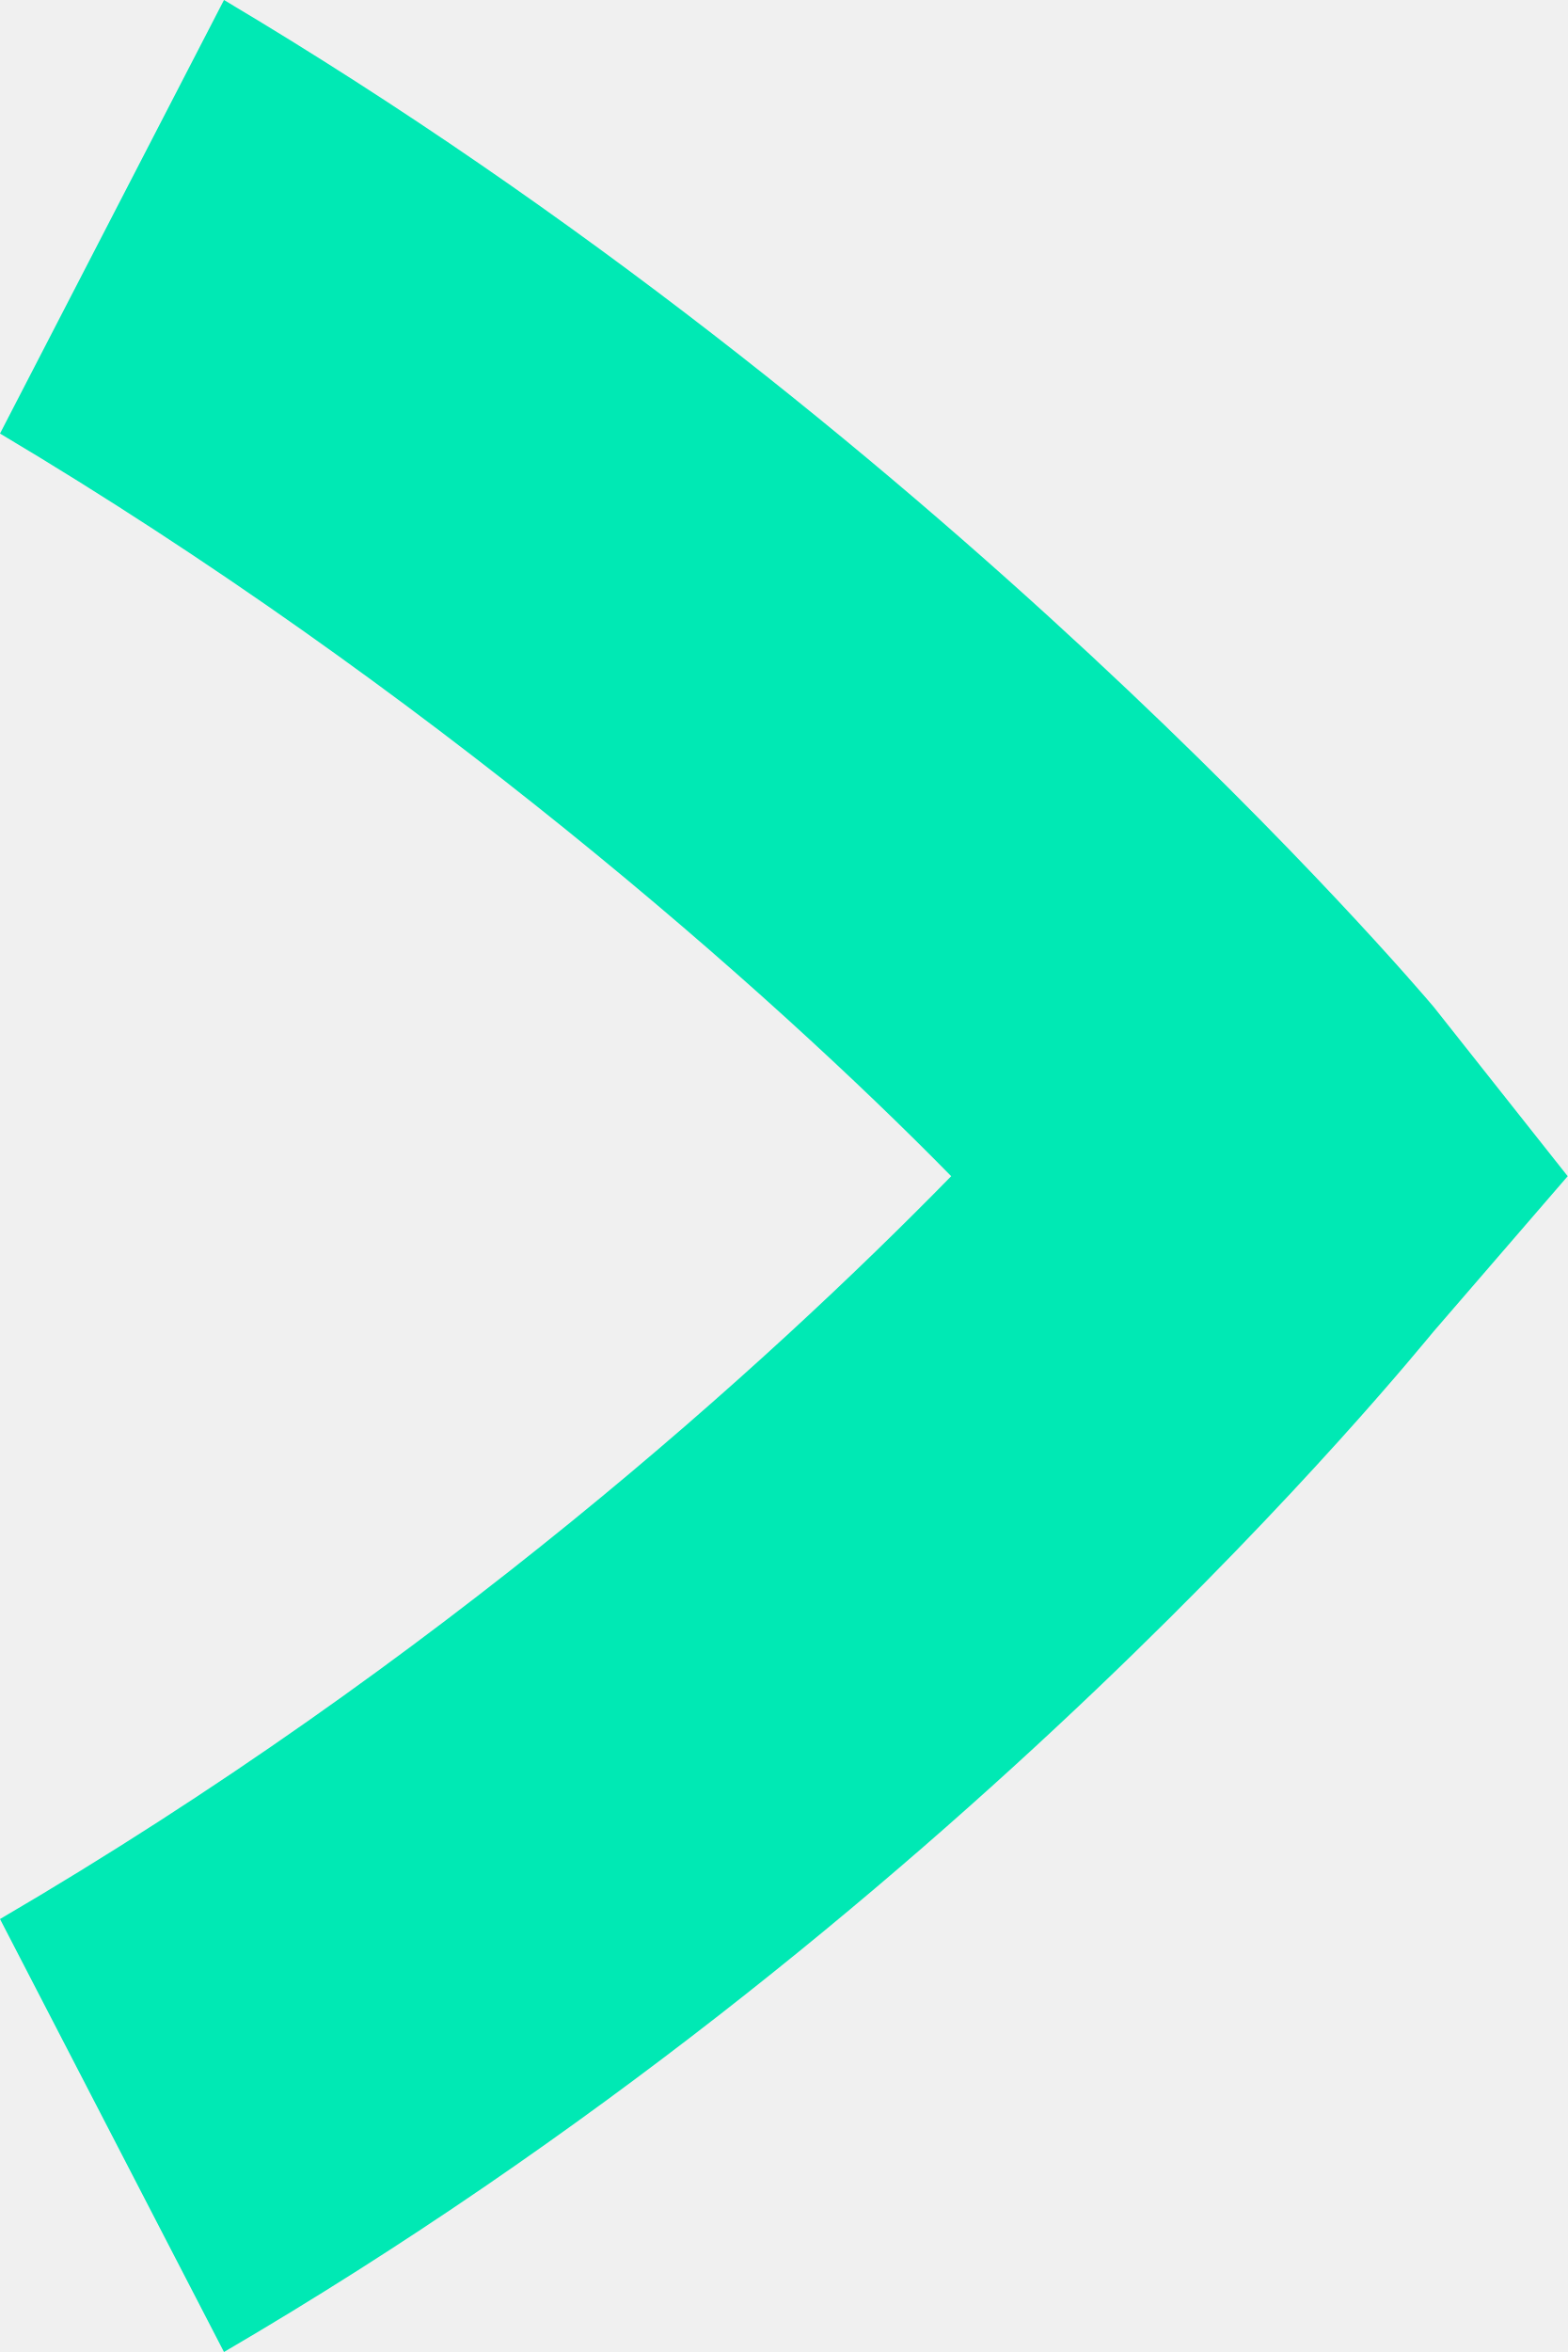
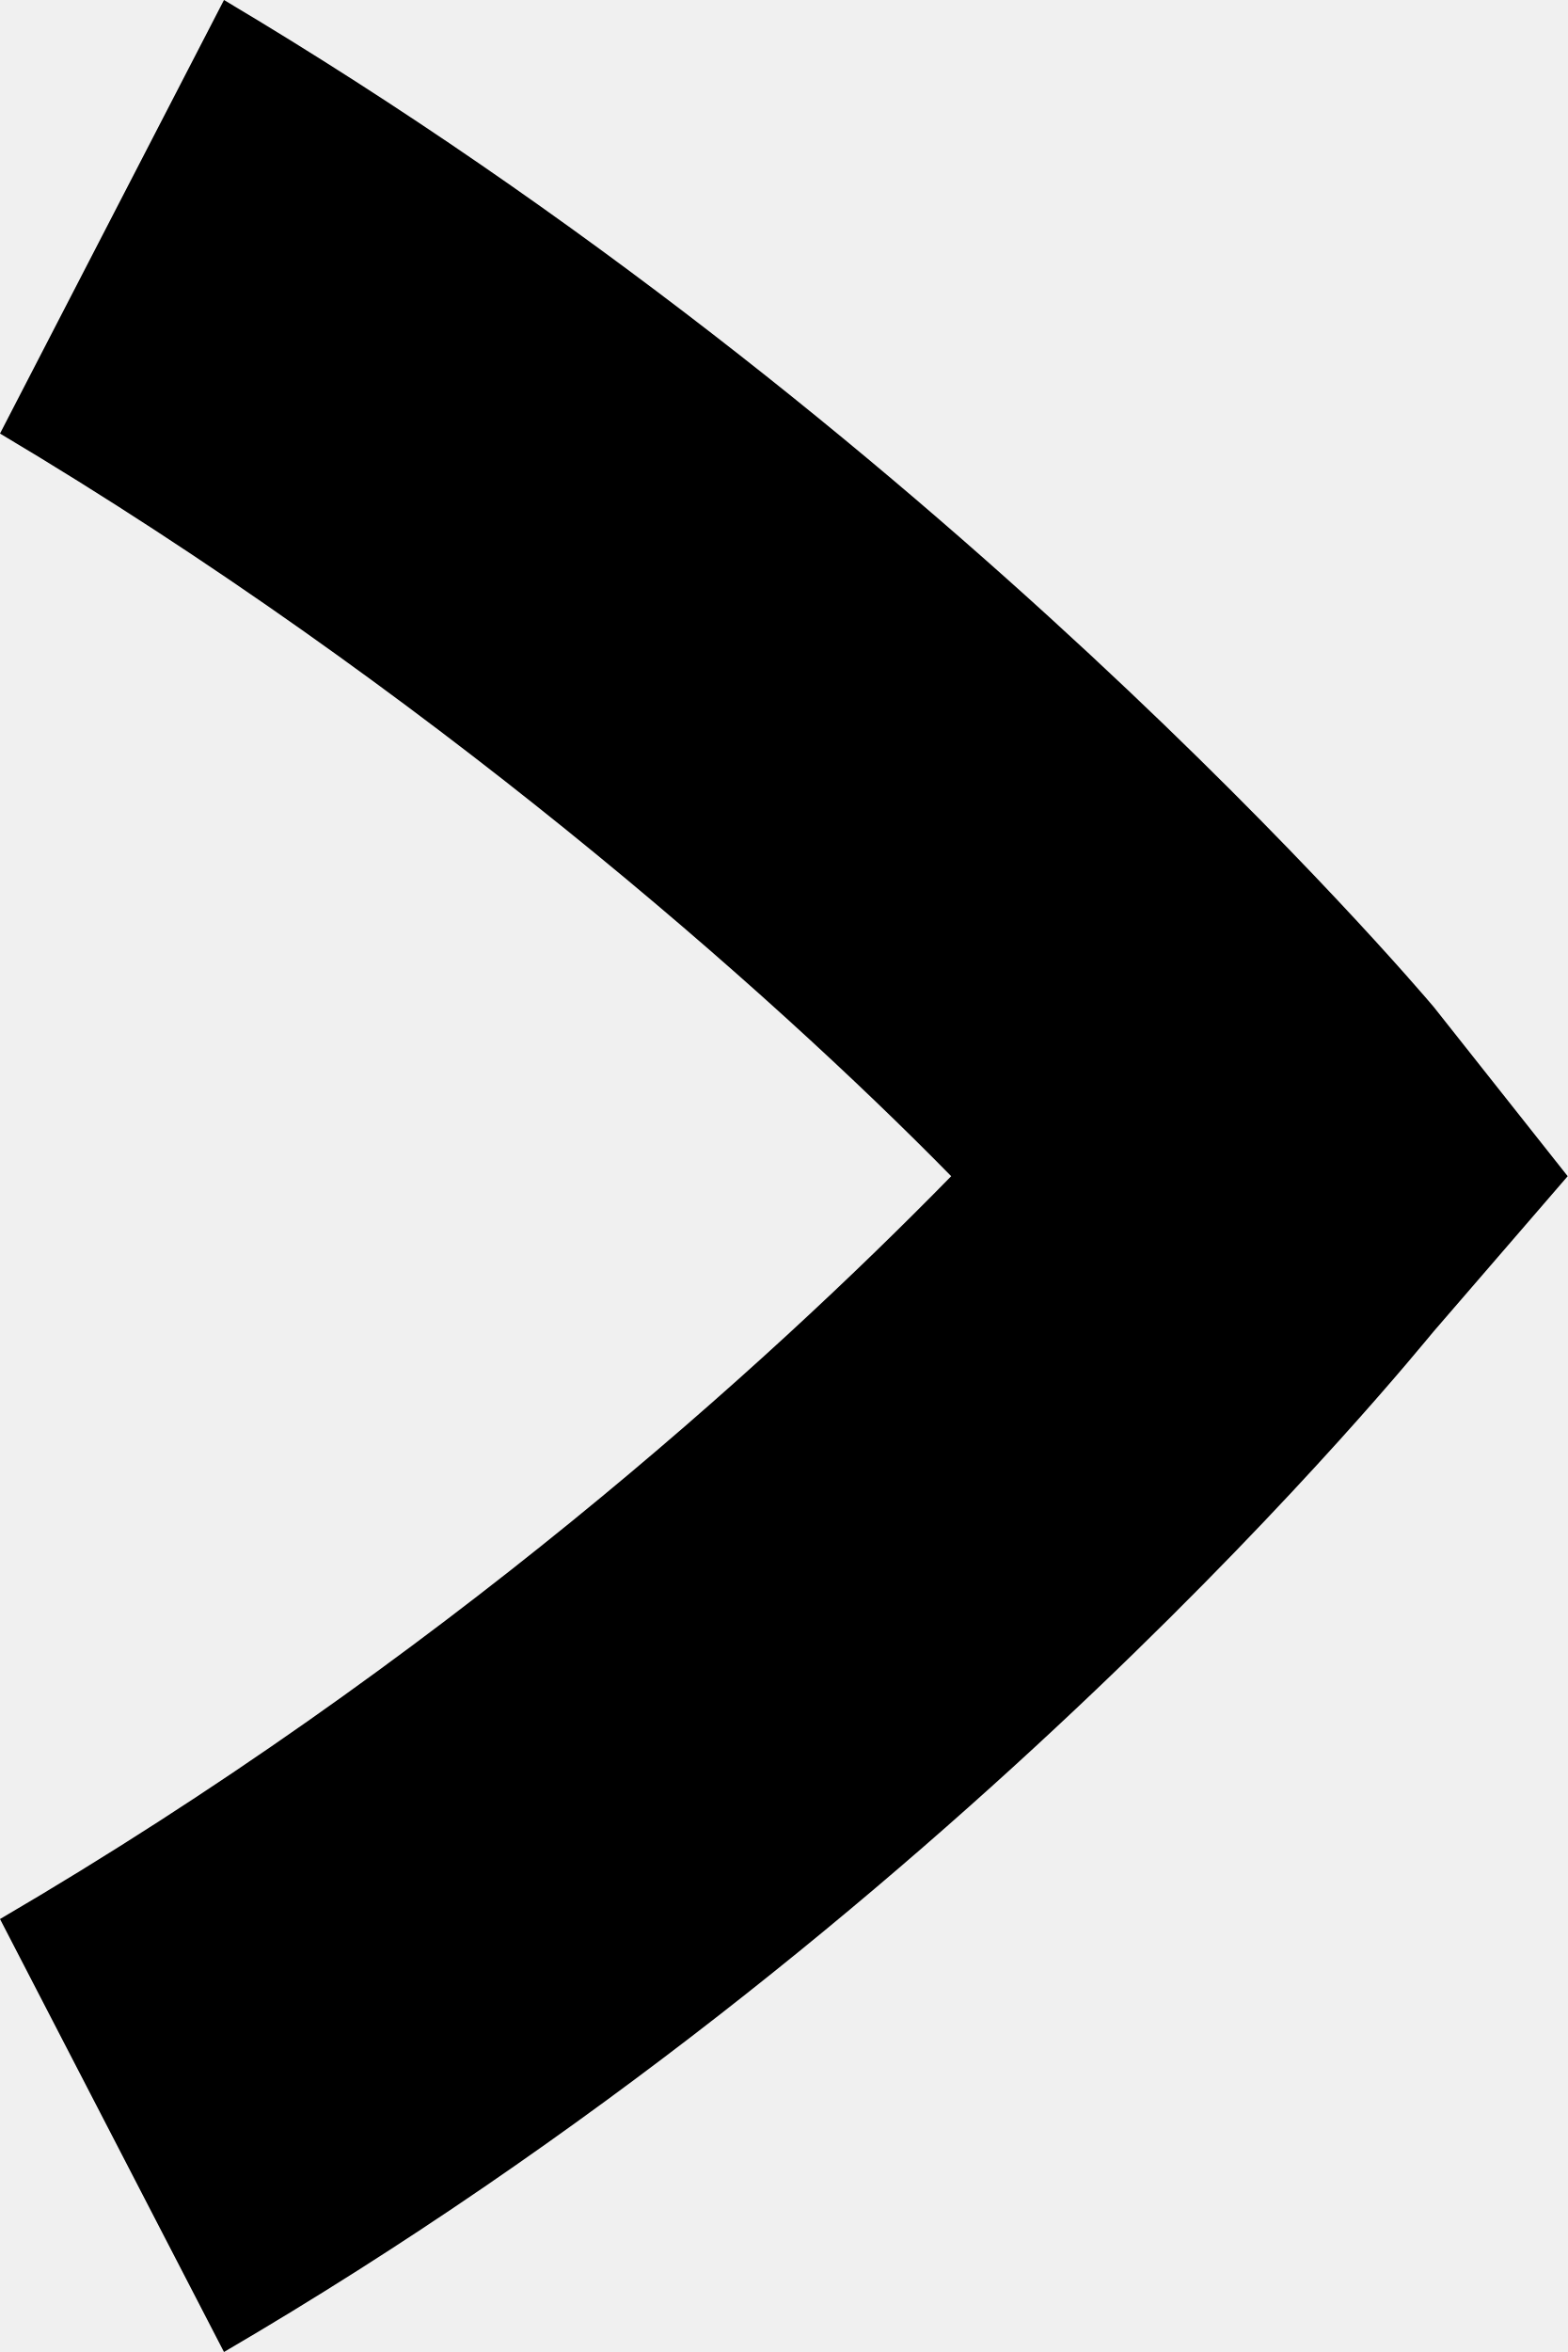
- <svg xmlns="http://www.w3.org/2000/svg" width="8" height="12" viewBox="0 0 8 12" fill="none">
+ <svg xmlns="http://www.w3.org/2000/svg" width="8" height="12" viewBox="0 0 8 12">
  <g clip-path="url(#clip0_445_112)">
-     <path d="M1.143 12L0 9.791C2.236 8.483 3.916 6.96 4.854 6.001C3.93 5.059 2.168 3.502 0 2.212L1.143 0C4.795 2.172 7.215 5.018 7.316 5.137L8 6.001L7.316 6.793C7.213 6.914 4.873 9.82 1.143 12Z" fill="#00E9B4" />
+     <path d="M1.143 12L0 9.791C2.236 8.483 3.916 6.96 4.854 6.001C3.93 5.059 2.168 3.502 0 2.212L1.143 0C4.795 2.172 7.215 5.018 7.316 5.137L8 6.001L7.316 6.793C7.213 6.914 4.873 9.82 1.143 12Z" />
  </g>
  <defs>
    <clipPath id="clip0_445_112">
      <rect width="8" height="12" fill="white" />
    </clipPath>
  </defs>
</svg>
